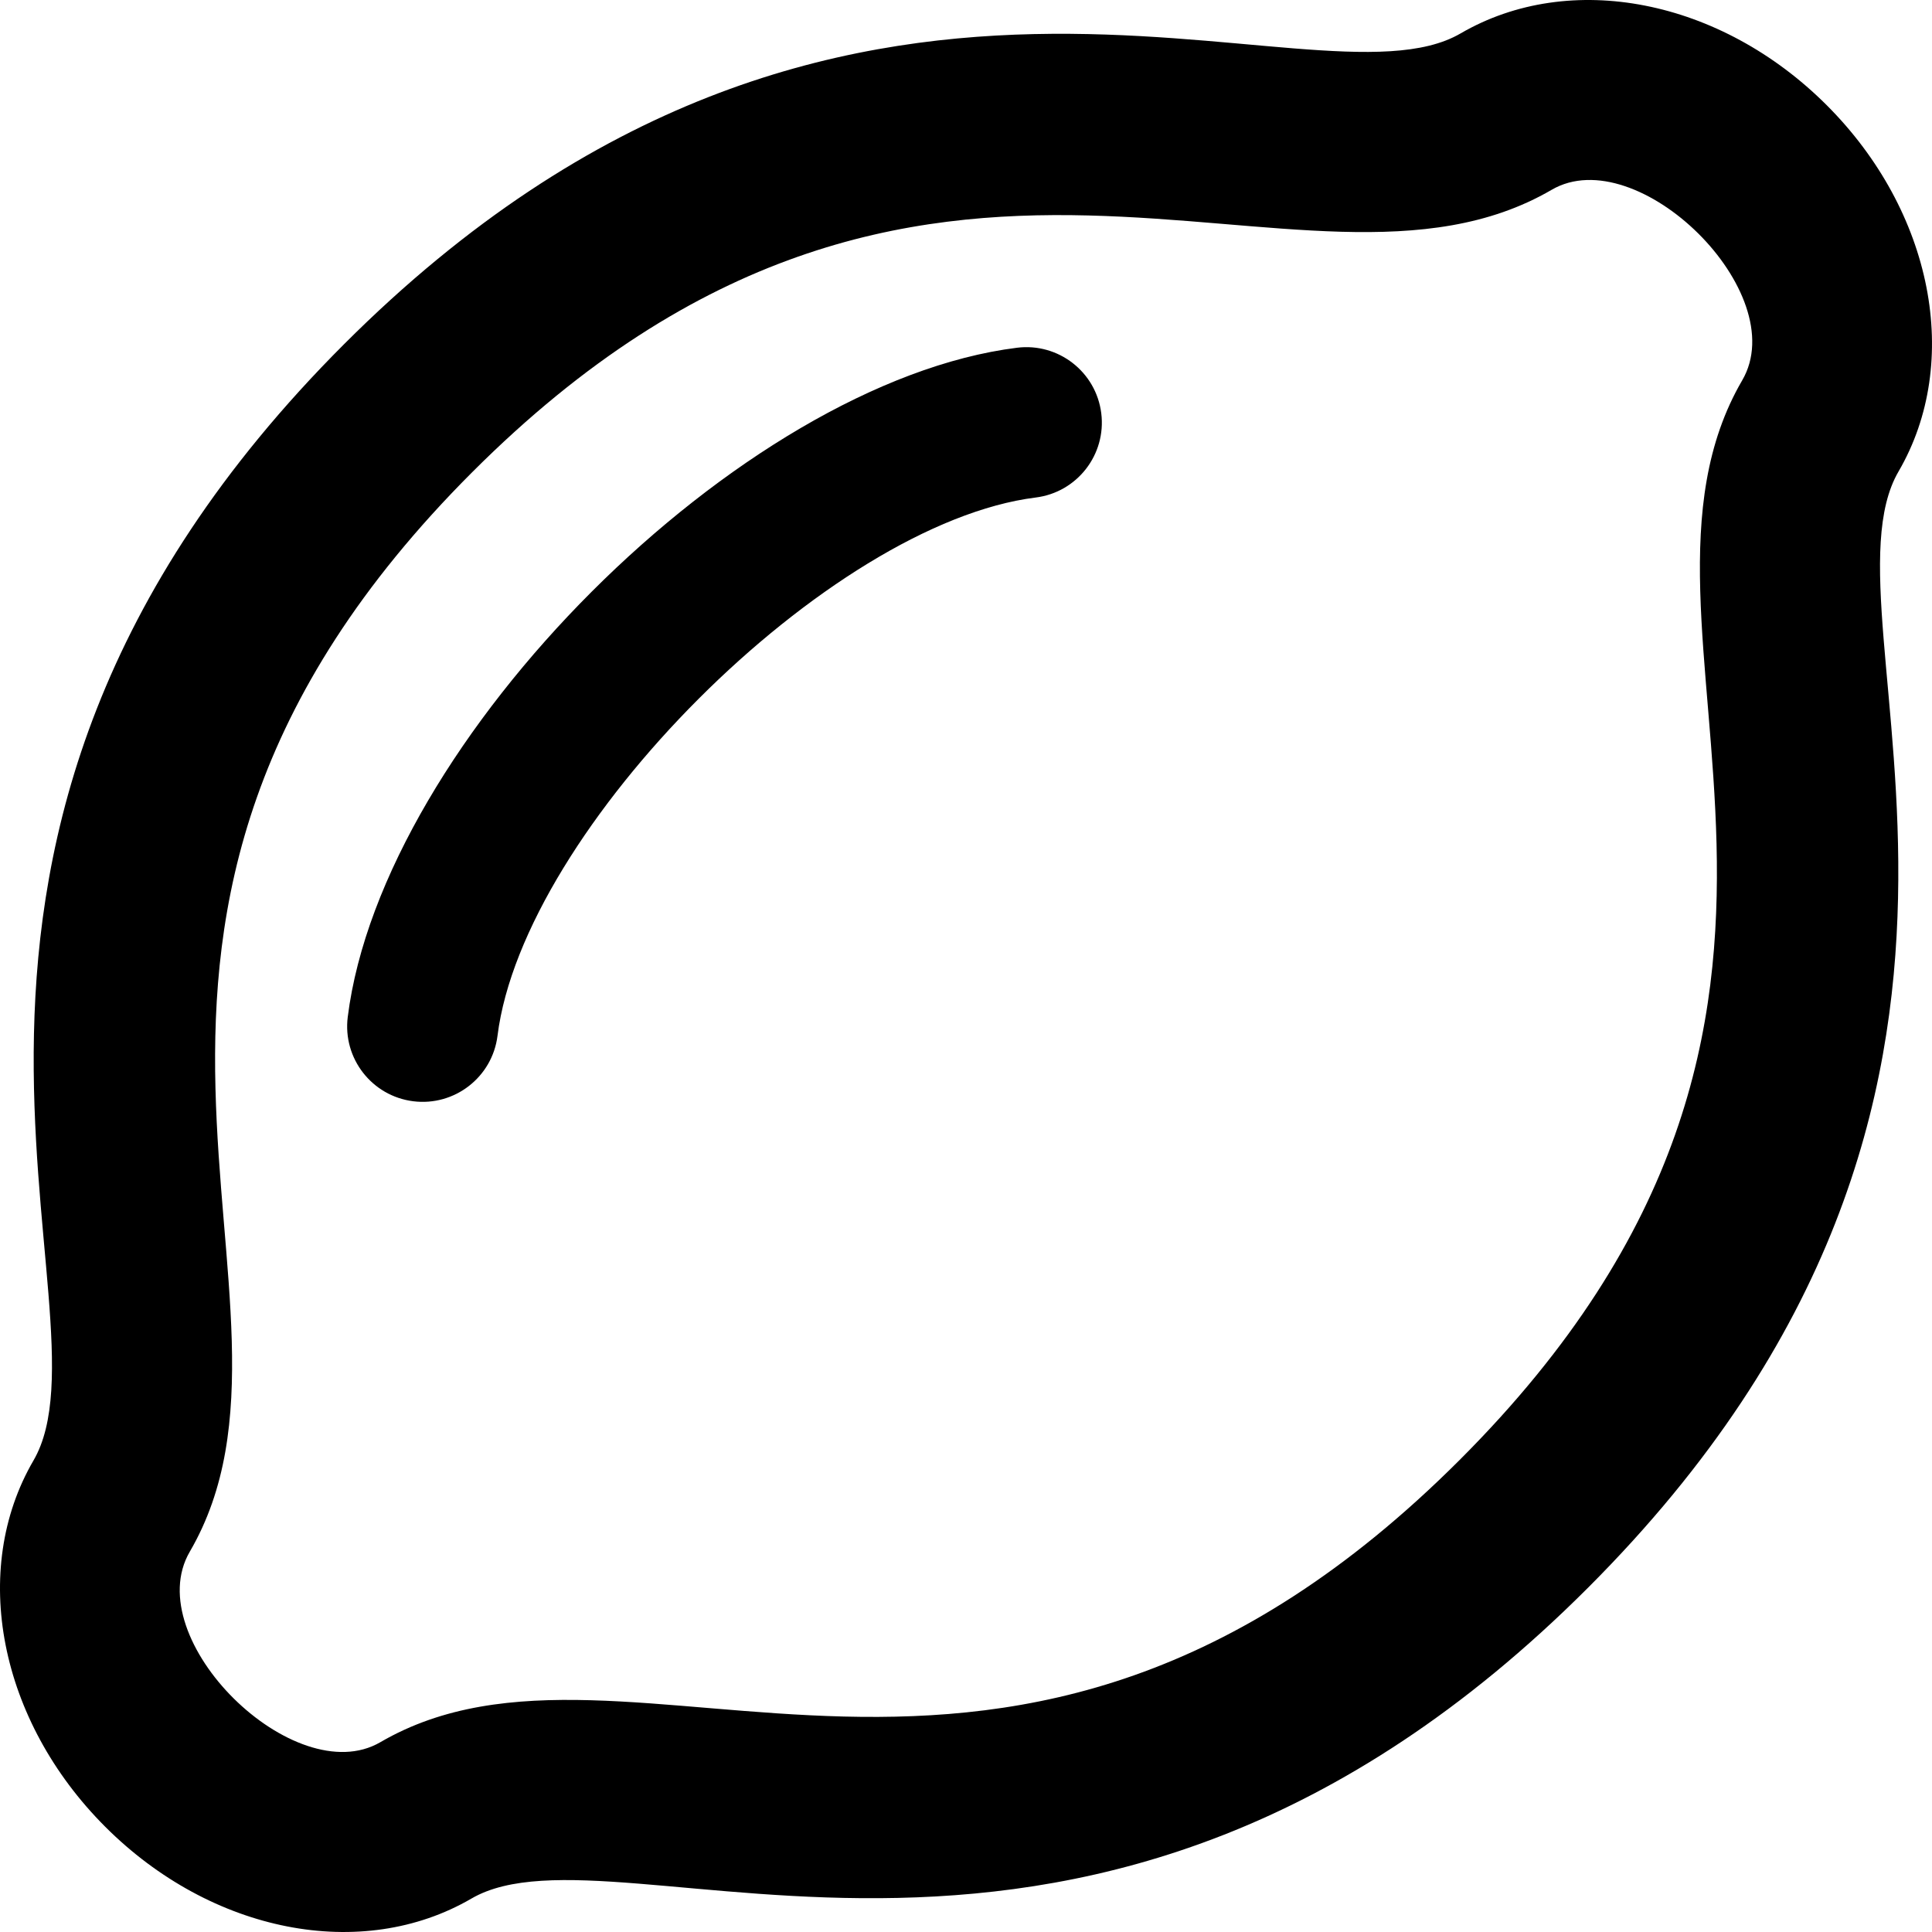
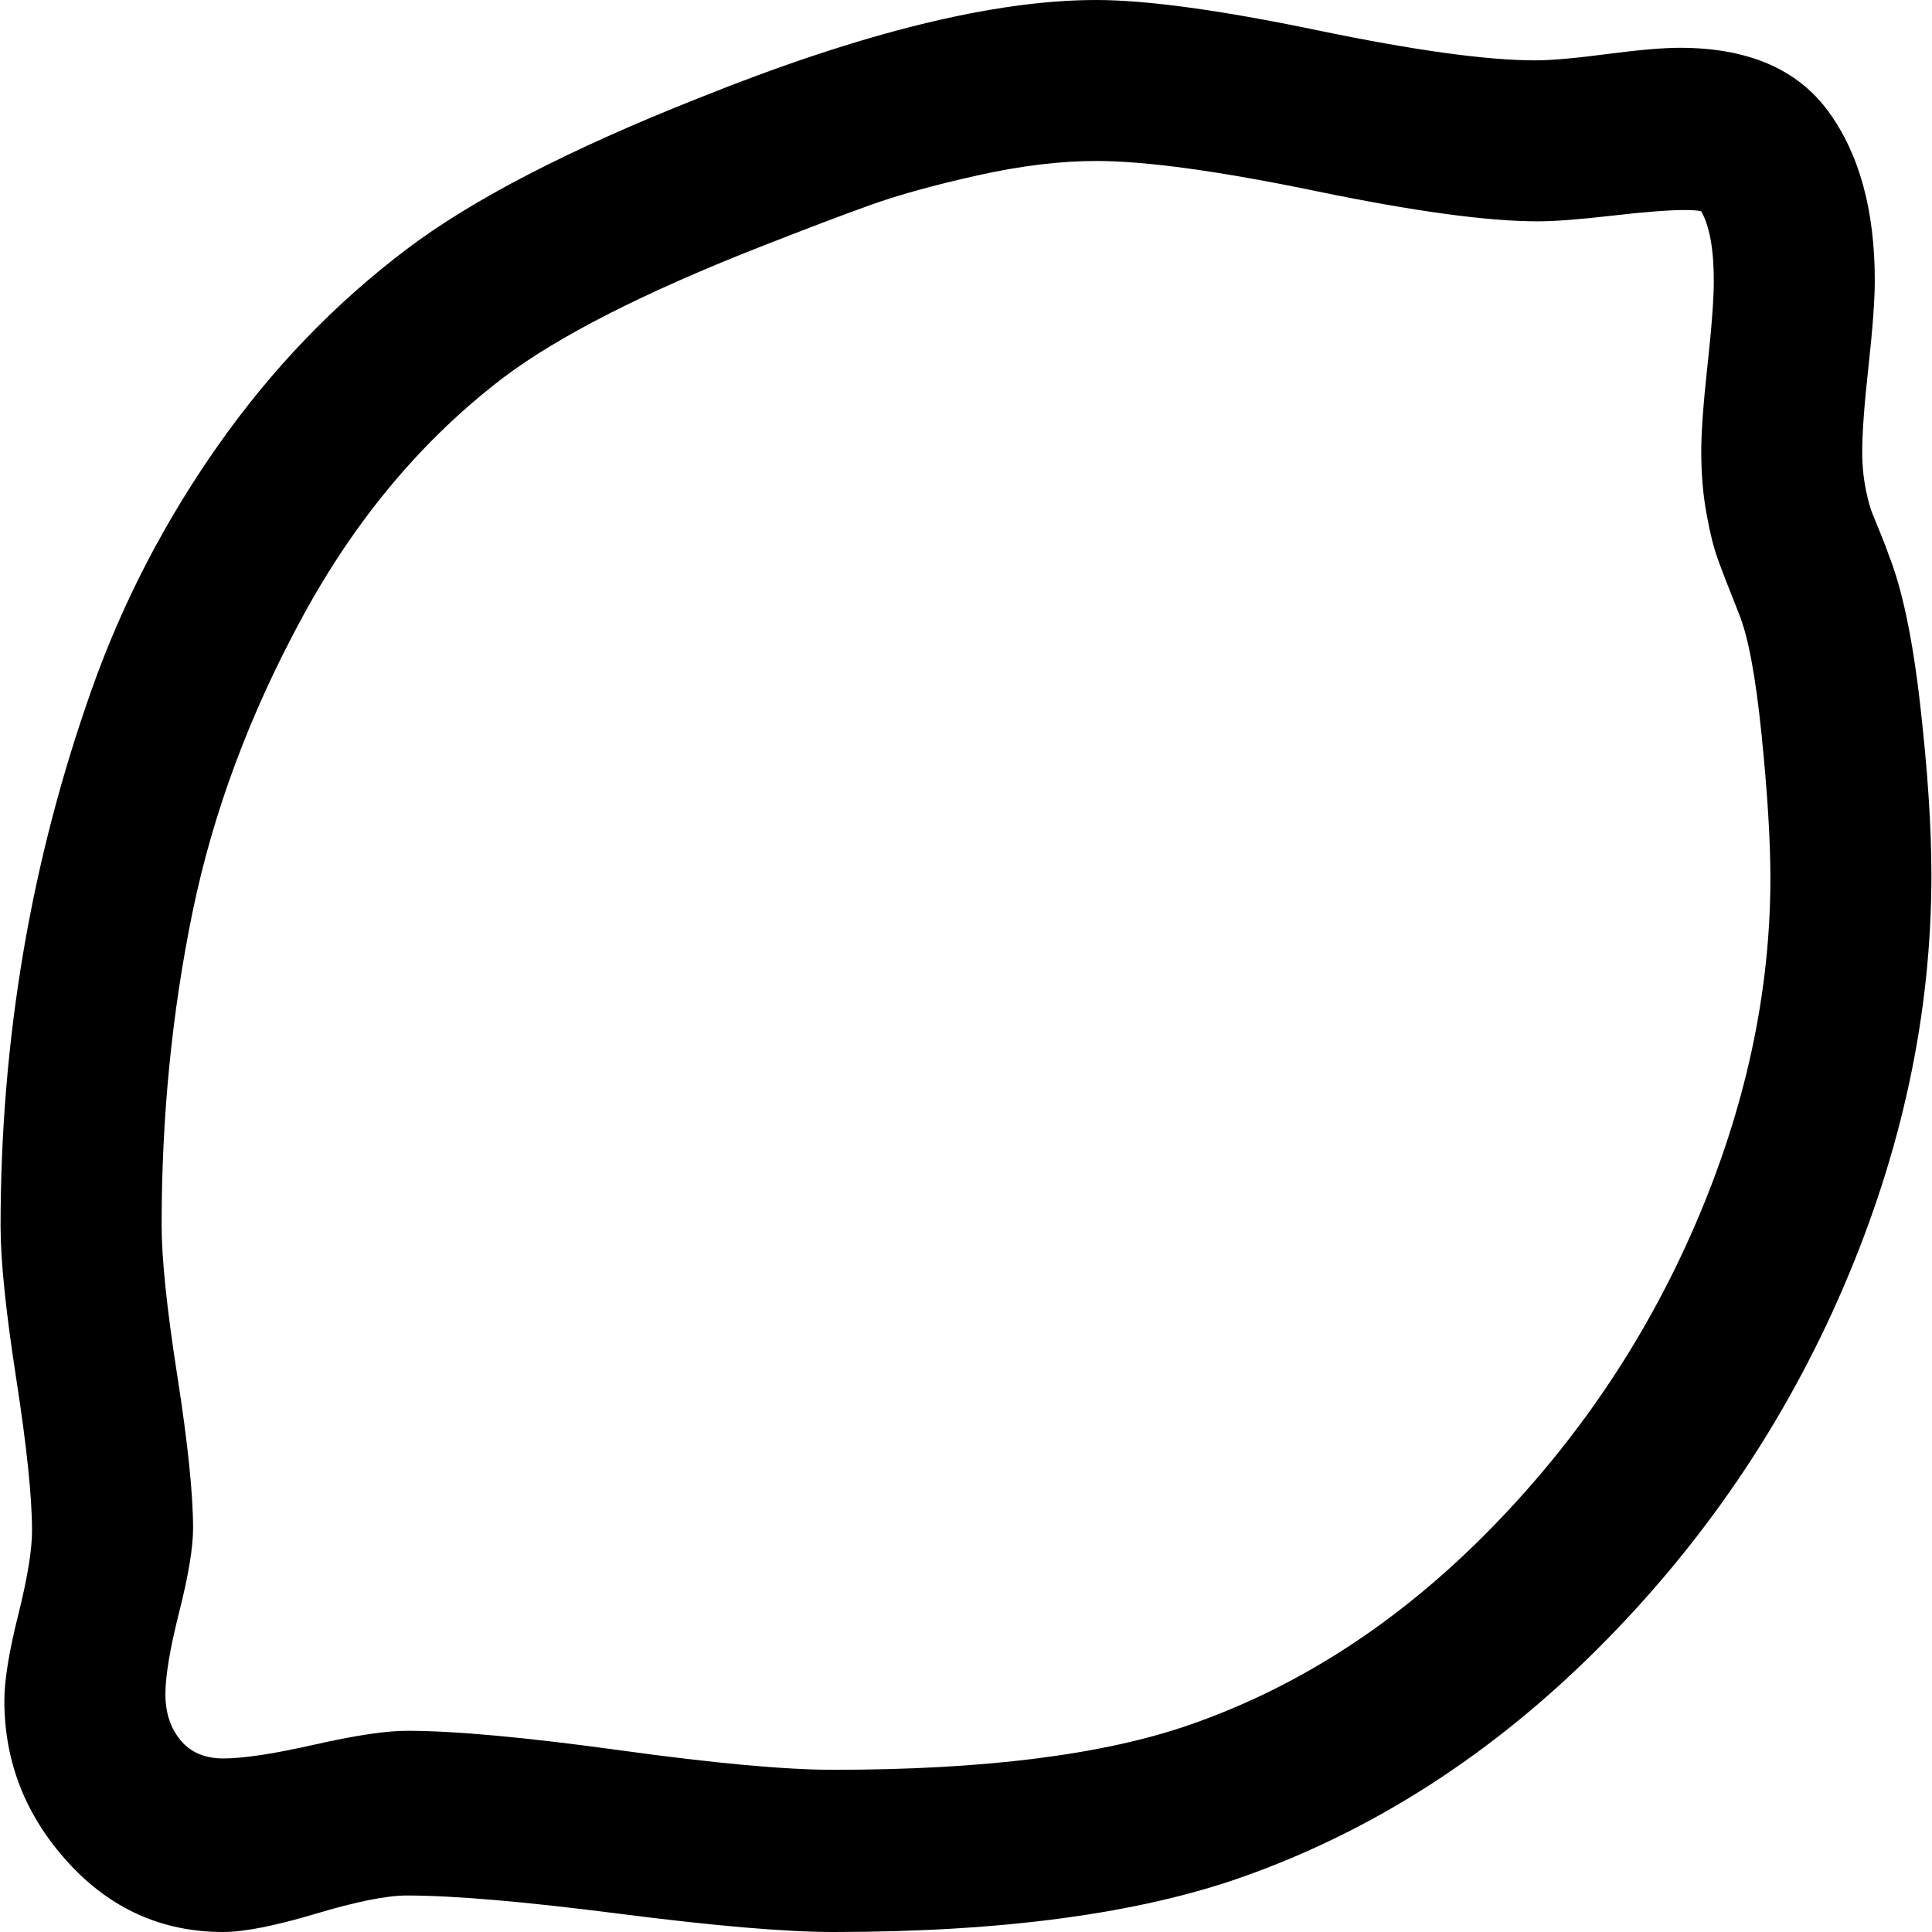
- <svg xmlns="http://www.w3.org/2000/svg" viewBox="0 0 512 512">
-   <path d="M484.112 27.889C455.989-.233 416.108-8.057 387.059 8.865 347.604 31.848 223.504-41.111 91.196 91.197-41.277 223.672 31.923 347.472 8.866 387.058c-16.922 29.051-9.1 68.932 19.022 97.054 28.135 28.135 68.011 35.938 97.057 19.021 39.423-22.97 163.557 49.969 295.858-82.329 132.474-132.477 59.273-256.277 82.331-295.861 16.922-29.05 9.1-68.931-19.022-97.054zm-22.405 72.894c-38.8 66.609 45.6 165.635-74.845 286.08-120.44 120.443-219.475 36.048-286.076 74.843-22.679 13.207-64.035-27.241-50.493-50.488 38.8-66.609-45.6-165.635 74.845-286.08C245.573 4.702 344.616 89.086 411.219 50.292c22.73-13.24 64.005 27.288 50.488 50.491zm-169.861 8.736c1.37 10.96-6.404 20.957-17.365 22.327-54.846 6.855-135.779 87.787-142.635 142.635-1.373 10.989-11.399 18.734-22.326 17.365-10.961-1.37-18.735-11.366-17.365-22.326 9.162-73.286 104.167-168.215 177.365-177.365 10.953-1.368 20.956 6.403 22.326 17.364z" />
+ <svg xmlns="http://www.w3.org/2000/svg" viewBox="0 0 438.526 438.526">
+   <path d="M435.817 159.743c-1.707-14.939-4.093-26.215-7.139-33.832-.373-1.141-.995-2.76-1.852-4.856a650.161 650.161 0 0 1-1.851-4.567c-.384-.95-.764-2.238-1.144-3.857a46.132 46.132 0 0 1-.855-4.854 45.173 45.173 0 0 1-.287-5.28c0-4.38.482-10.854 1.431-19.417.947-8.562 1.42-15.034 1.42-19.414 0-15.987-3.524-28.789-10.561-38.4-7.043-9.612-18.278-14.417-33.688-14.417-3.805 0-9.328.477-16.566 1.427-7.23.95-12.658 1.425-16.269 1.425-11.044 0-27.556-2.281-49.543-6.851C276.931 2.281 260.23 0 248.813 0c-23.223 0-53.298 7.421-90.227 22.267-29.314 11.609-51.394 23.029-66.238 34.261-16.37 12.369-30.642 27.218-42.827 44.536-12.181 17.325-21.748 35.785-28.693 55.393-6.945 19.599-12.132 39.538-15.559 59.811-3.424 20.269-5.138 40.97-5.138 62.098 0 7.803 1.192 19.363 3.571 34.688 2.38 15.324 3.568 26.788 3.568 34.399 0 4.38-1.044 10.749-3.14 19.13-2.096 8.377-3.14 14.842-3.14 19.41 0 13.895 4.805 26.125 14.417 36.692 9.611 10.562 21.365 15.842 35.26 15.842 4.759 0 11.753-1.387 20.983-4.142 9.235-2.758 16.13-4.144 20.701-4.144 10.657 0 26.741 1.386 48.249 4.144 21.51 2.755 37.687 4.142 48.535 4.142 38.454 0 69.479-4.186 93.078-12.563 29.499-10.465 56.254-27.647 80.236-51.534 23.982-23.89 42.633-51.298 55.959-82.228 13.319-30.926 19.985-62.102 19.985-93.505.002-11.036-.865-24.016-2.576-38.954zm-50.952 118.054c-11.327 26.27-27.124 49.629-47.39 70.093-20.273 20.465-42.688 34.975-67.239 43.537-19.605 6.858-46.632 10.283-81.086 10.283-10.848 0-26.979-1.471-48.393-4.425-21.416-2.949-37.546-4.428-48.395-4.428-4.758 0-11.75 1.047-20.985 3.138-9.233 2.098-16.134 3.139-20.699 3.139-4.189 0-7.426-1.383-9.707-4.142-2.284-2.758-3.427-6.234-3.427-10.424 0-4.191 1.044-10.424 3.14-18.705 2.093-8.274 3.14-14.605 3.14-18.986 0-7.799-1.191-19.314-3.571-34.536-2.38-15.229-3.567-26.646-3.567-34.263 0-24.558 2.331-48.205 6.995-70.947 4.661-22.747 13.035-45.205 25.122-67.38 12.087-22.176 27.268-40.205 45.539-54.103 12.373-9.329 31.599-19.127 57.673-29.409 10.66-4.187 19.174-7.426 25.553-9.707 6.374-2.285 14.466-4.521 24.264-6.711 9.803-2.19 18.796-3.284 26.981-3.284 11.231 0 27.884 2.281 49.964 6.851s38.828 6.851 50.251 6.851c3.806 0 9.421-.428 16.844-1.283 7.43-.857 12.942-1.285 16.563-1.285 1.718 0 2.957.094 3.716.288 1.903 3.422 2.848 8.655 2.848 15.696 0 4.187-.479 10.61-1.431 19.273-.947 8.658-1.417 15.176-1.417 19.556 0 4.948.37 9.565 1.144 13.846.756 4.283 1.612 7.755 2.56 10.422.955 2.667 2.577 6.851 4.853 12.563 2.102 5.137 3.806 14.321 5.147 27.55 1.334 13.227 1.991 24.03 1.991 32.404 0 26.081-5.66 52.252-16.981 78.528z" />
</svg>
